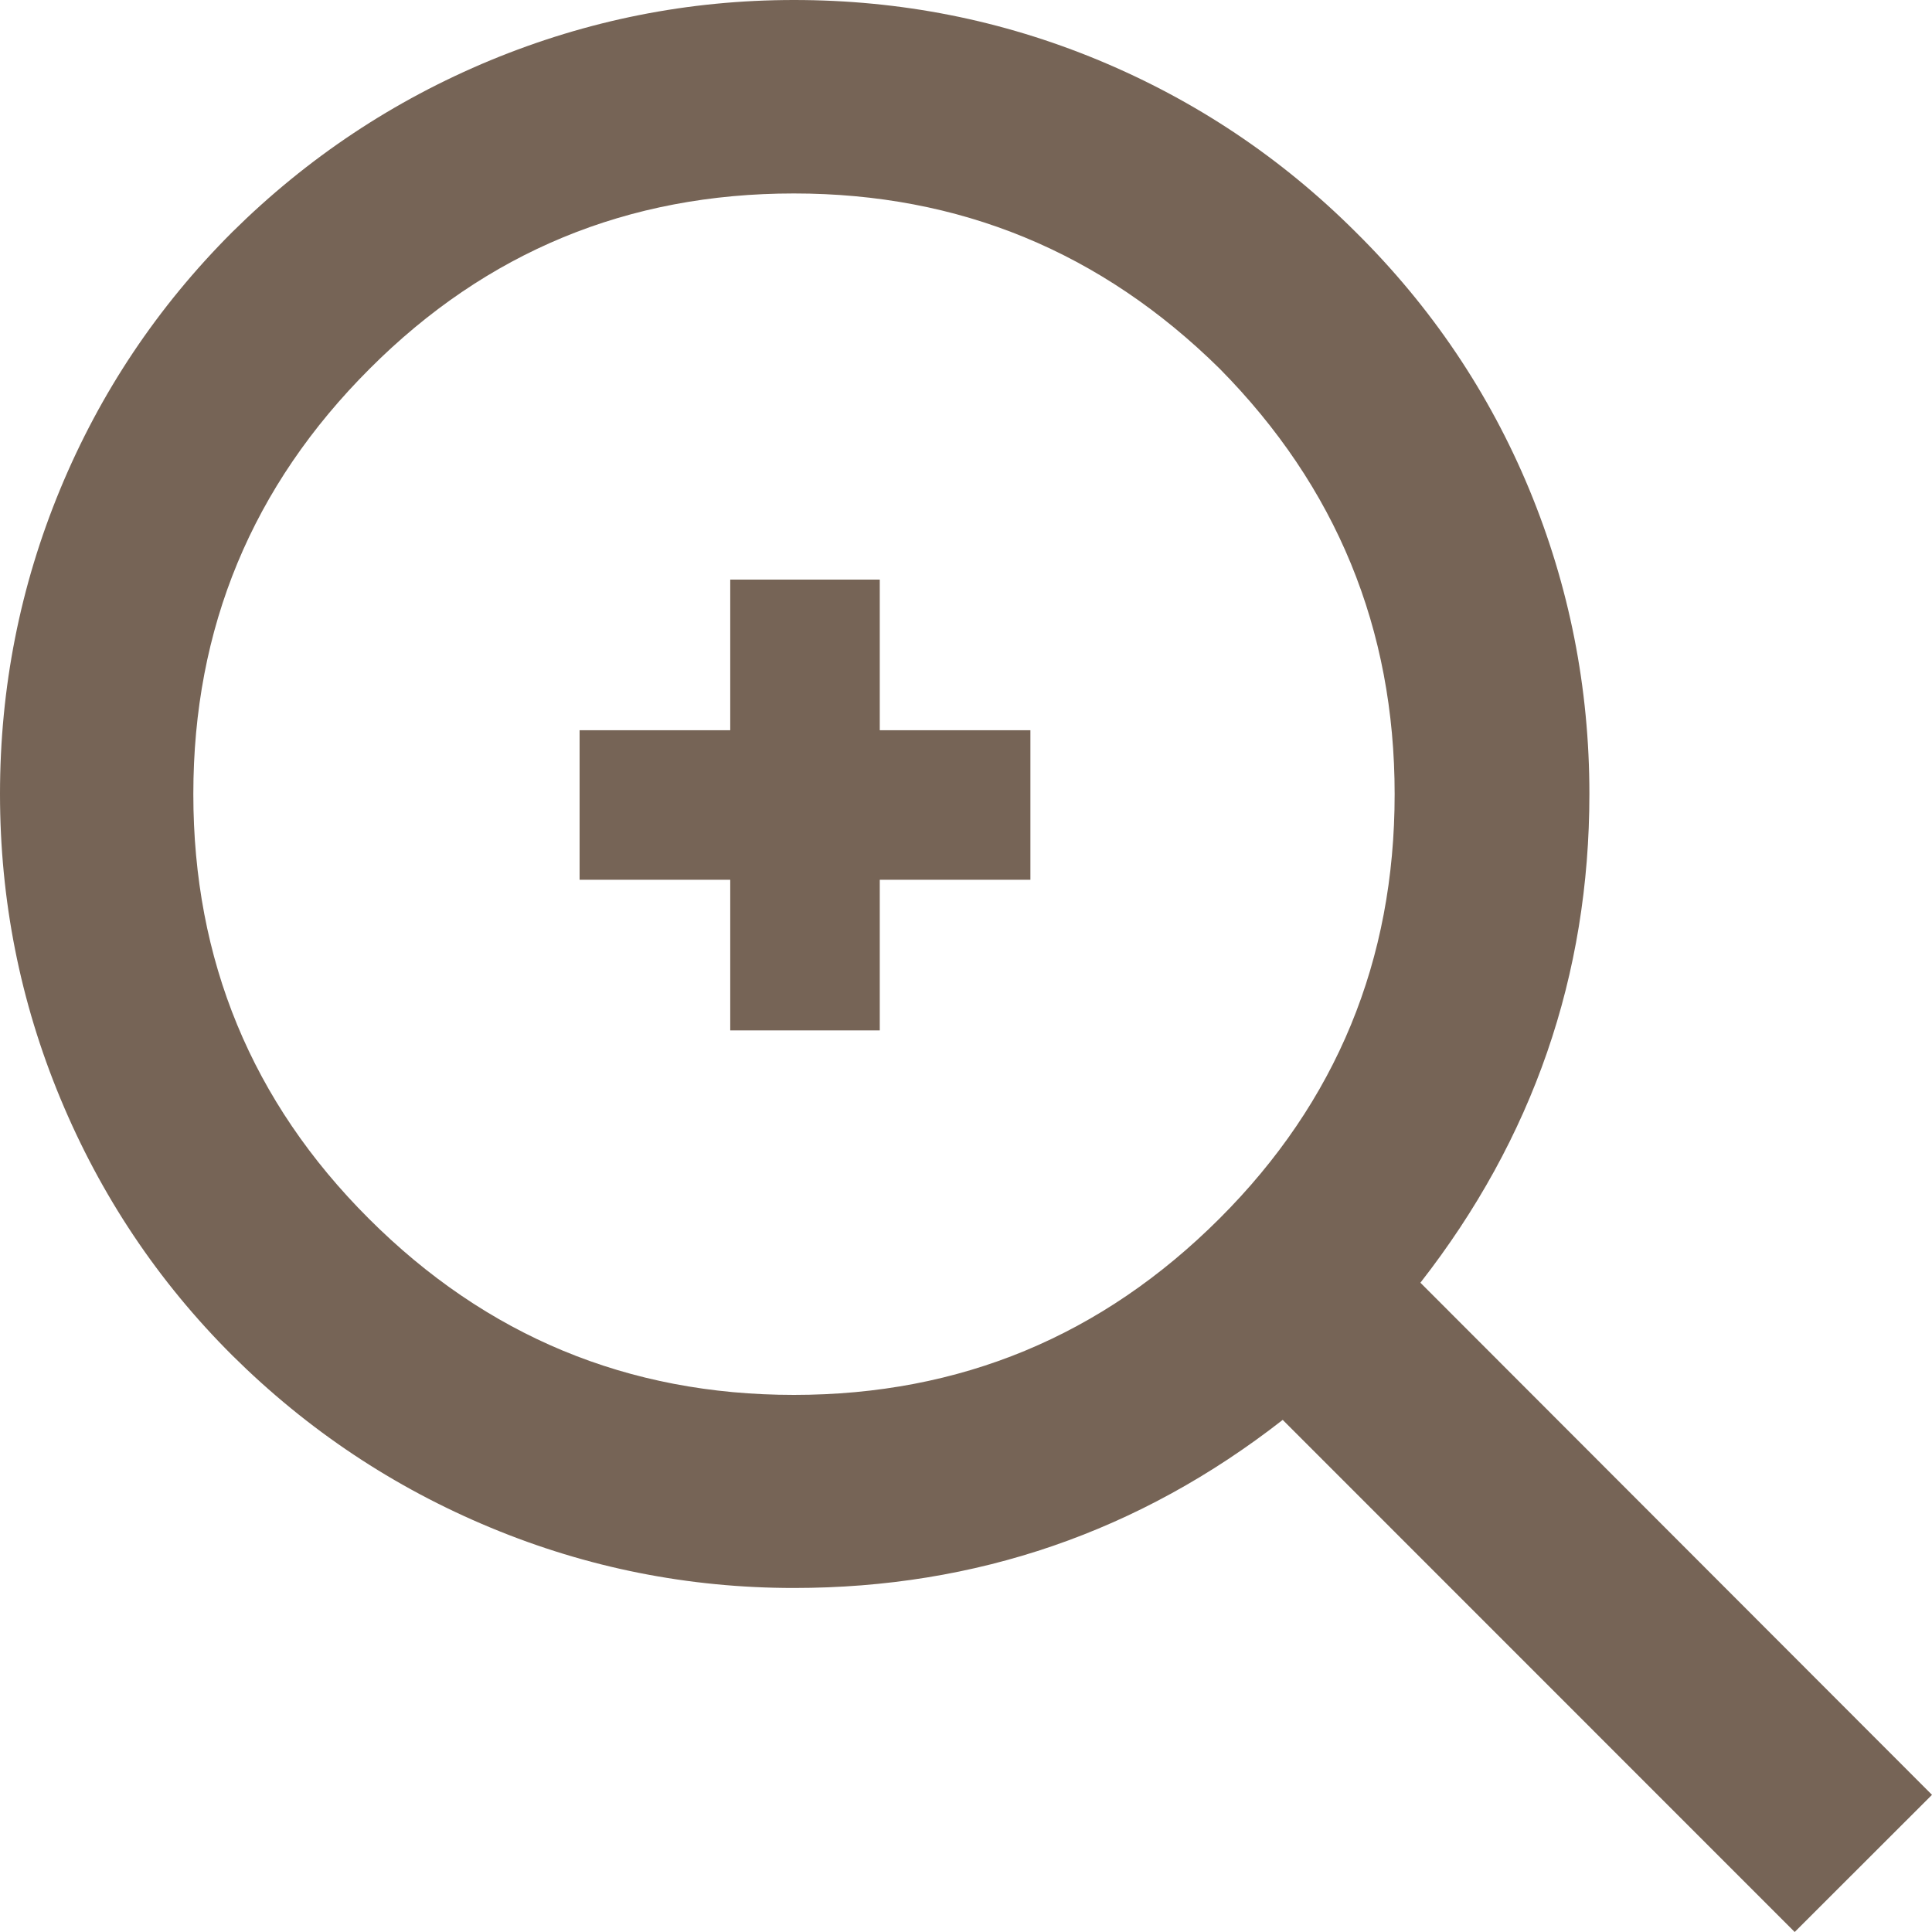
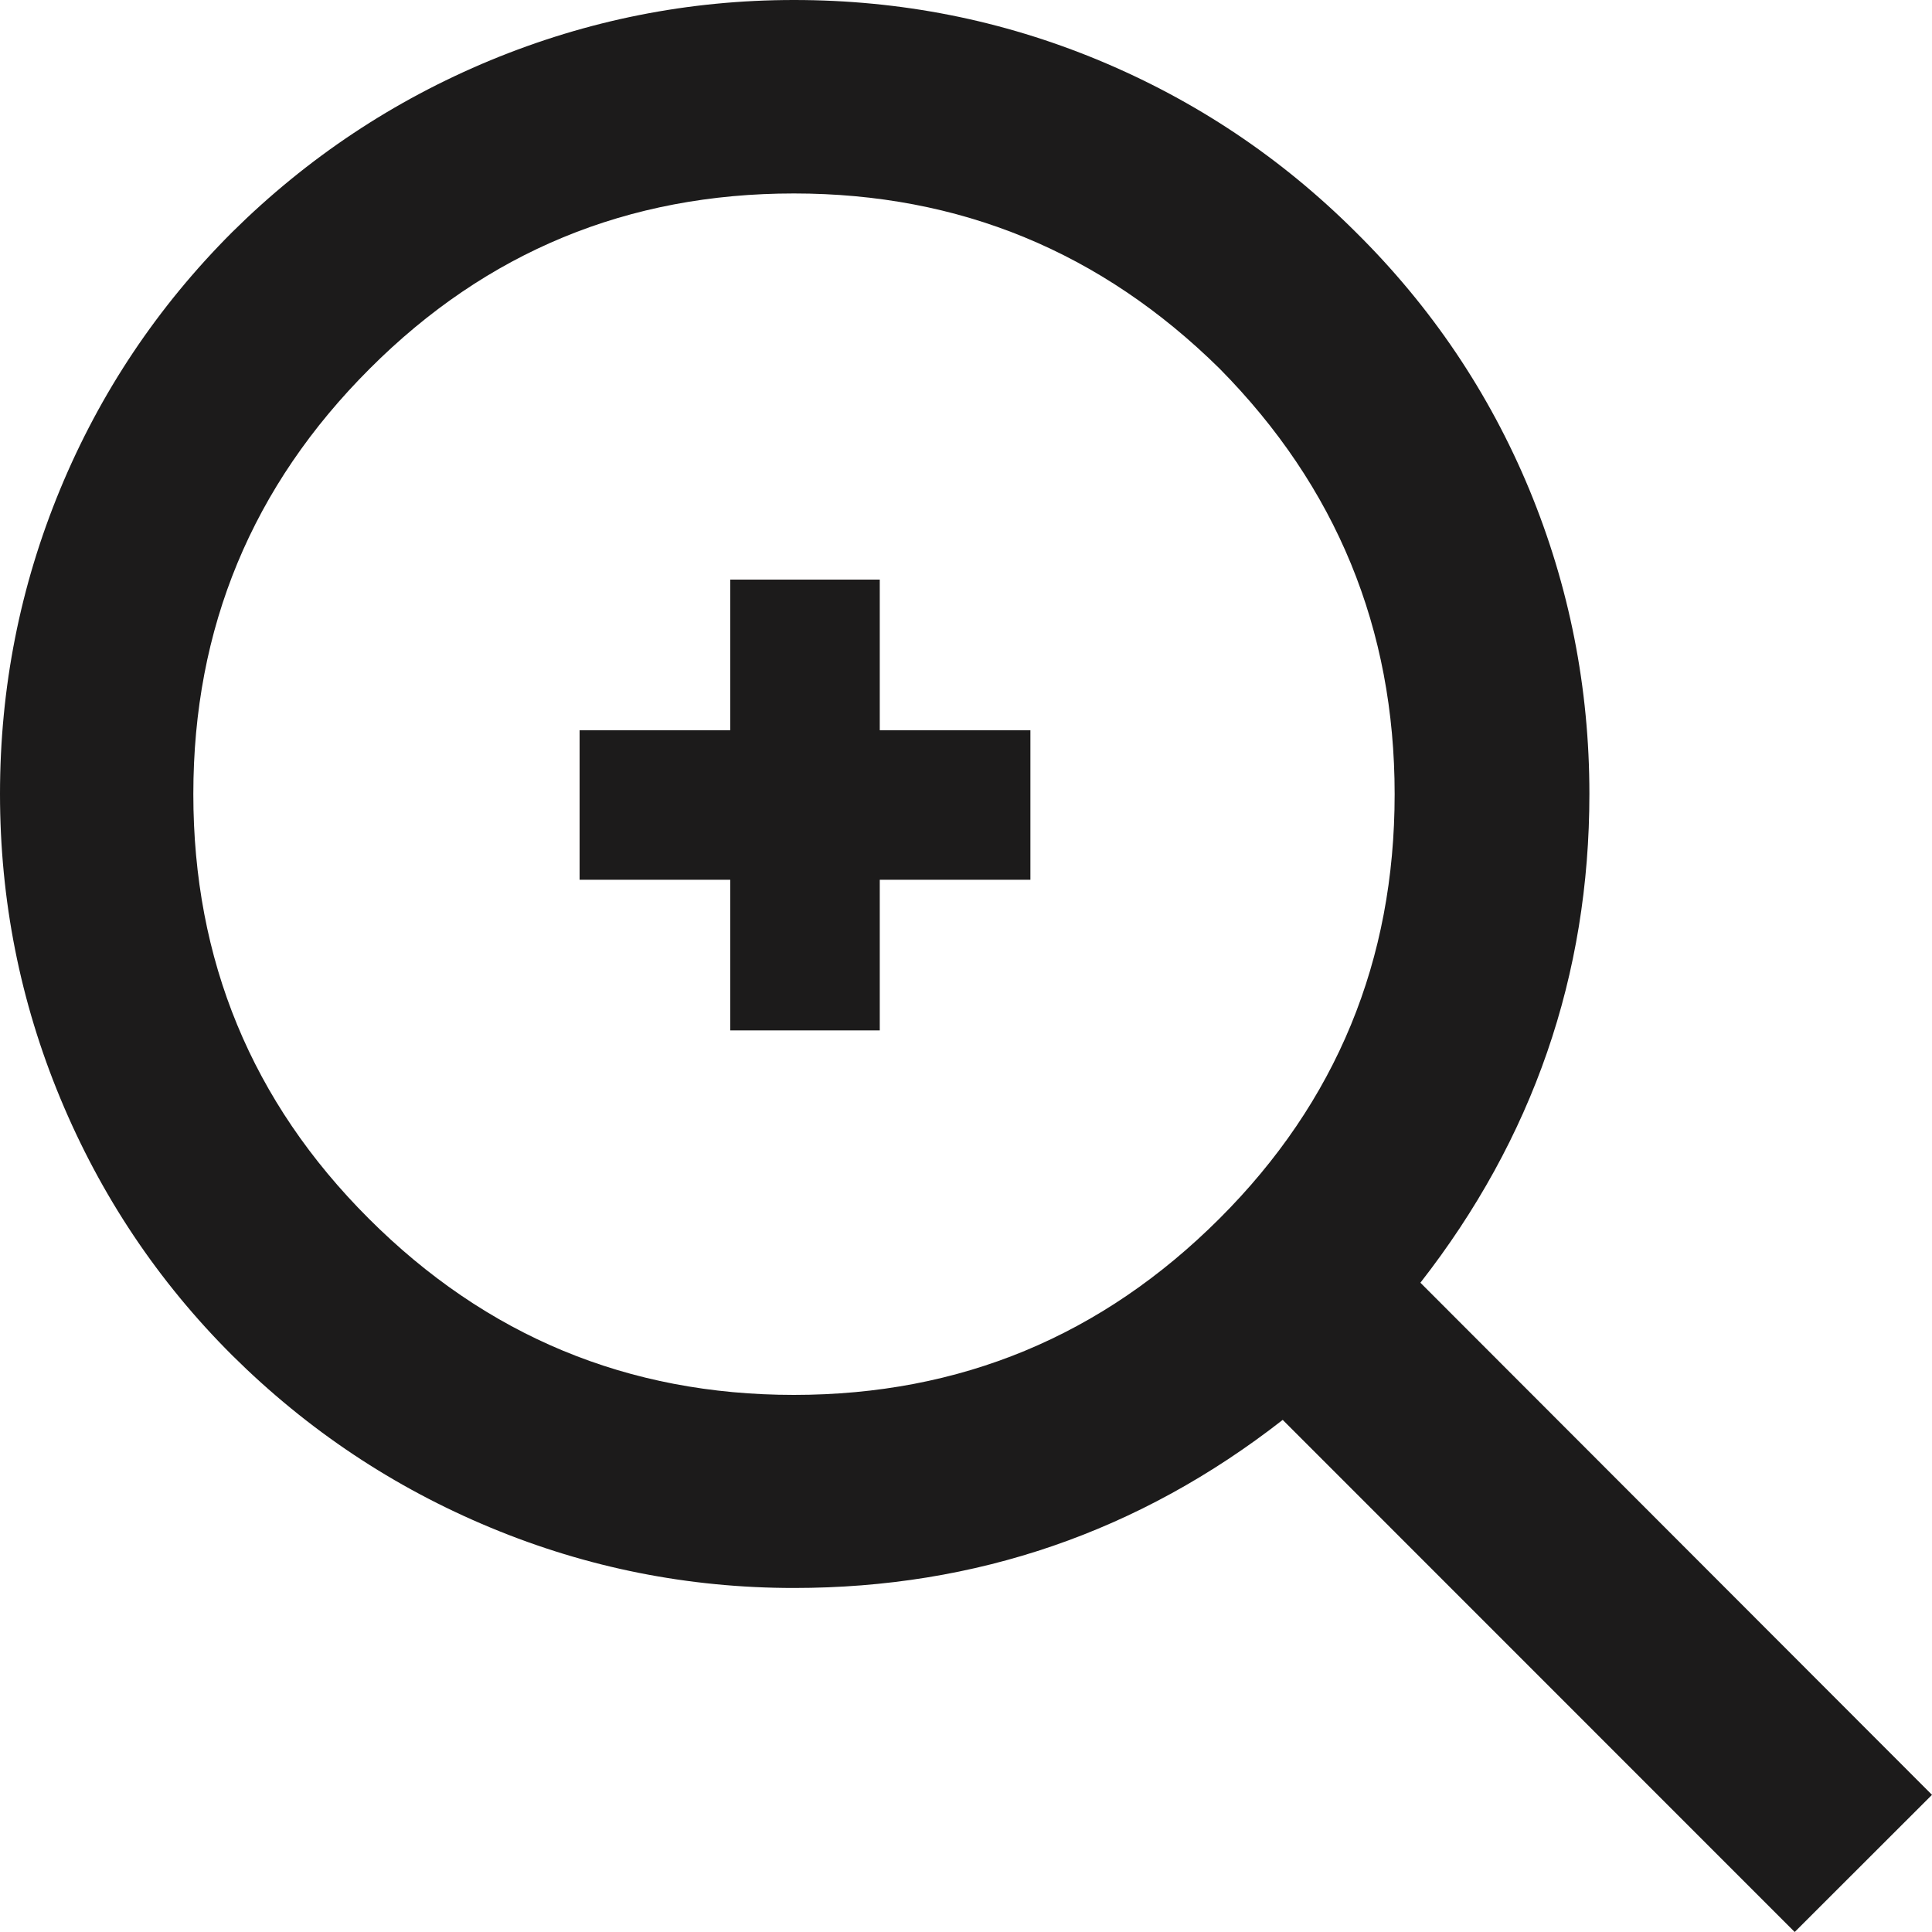
<svg xmlns="http://www.w3.org/2000/svg" width="30" height="30" viewBox="0 0 30 30">
  <g fill="none" fill-rule="evenodd">
-     <path fill="#766456" fill-rule="nonzero" d="M30,27.87 L27.868,30 L19.918,22.048 C17.692,23.786 15.16,24.658 12.328,24.658 C10.694,24.658 9.122,24.346 7.62,23.722 C6.116,23.098 4.778,22.208 3.608,21.048 C2.45,19.894 1.562,18.56 0.938,17.058 C0.312,15.552 0,13.974 0,12.328 C0,10.678 0.312,9.102 0.934,7.598 C1.556,6.096 2.446,4.764 3.604,3.606 C4.774,2.448 6.112,1.56 7.616,0.936 C9.122,0.314 10.692,0 12.328,0 C13.978,0 15.554,0.31 17.062,0.936 C18.562,1.56 19.894,2.448 21.054,3.606 C22.224,4.764 23.122,6.096 23.746,7.598 C24.368,9.102 24.68,10.68 24.68,12.328 C24.68,15.146 23.804,17.678 22.056,19.918 L30,27.87 Z M5.724,18.92 C7.548,20.744 9.75,21.66 12.328,21.66 C14.912,21.66 17.112,20.744 18.938,18.92 C20.752,17.108 21.656,14.912 21.656,12.332 C21.656,9.764 20.752,7.56 18.938,5.724 C17.098,3.91 14.898,3.004 12.328,3.004 C9.748,3.004 7.552,3.912 5.742,5.724 C3.916,7.548 3.002,9.748 3.002,12.33 C3.002,14.908 3.91,17.108 5.724,18.92 Z" />
-     <polygon fill="#766456" points="16 11.339 13.661 11.339 13.661 9 11.339 9 11.339 11.339 9 11.339 9 13.661 11.339 13.661 11.339 16 13.661 16 13.661 13.661 16 13.661" />
+     <path fill="#1c1b1b" fill-rule="nonzero" d="M30,27.87 L27.868,30 L19.918,22.048 C17.692,23.786 15.16,24.658 12.328,24.658 C10.694,24.658 9.122,24.346 7.62,23.722 C6.116,23.098 4.778,22.208 3.608,21.048 C2.45,19.894 1.562,18.56 0.938,17.058 C0.312,15.552 0,13.974 0,12.328 C0,10.678 0.312,9.102 0.934,7.598 C1.556,6.096 2.446,4.764 3.604,3.606 C4.774,2.448 6.112,1.56 7.616,0.936 C9.122,0.314 10.692,0 12.328,0 C13.978,0 15.554,0.31 17.062,0.936 C18.562,1.56 19.894,2.448 21.054,3.606 C22.224,4.764 23.122,6.096 23.746,7.598 C24.368,9.102 24.68,10.68 24.68,12.328 C24.68,15.146 23.804,17.678 22.056,19.918 L30,27.87 Z M5.724,18.92 C7.548,20.744 9.75,21.66 12.328,21.66 C14.912,21.66 17.112,20.744 18.938,18.92 C20.752,17.108 21.656,14.912 21.656,12.332 C21.656,9.764 20.752,7.56 18.938,5.724 C17.098,3.91 14.898,3.004 12.328,3.004 C9.748,3.004 7.552,3.912 5.742,5.724 C3.916,7.548 3.002,9.748 3.002,12.33 C3.002,14.908 3.91,17.108 5.724,18.92 Z" />
+     <polygon fill="#1c1b1b" points="16 11.339 13.661 11.339 13.661 9 11.339 9 11.339 11.339 9 11.339 9 13.661 11.339 13.661 11.339 16 13.661 16 13.661 13.661 16 13.661" />
  </g>
</svg>
